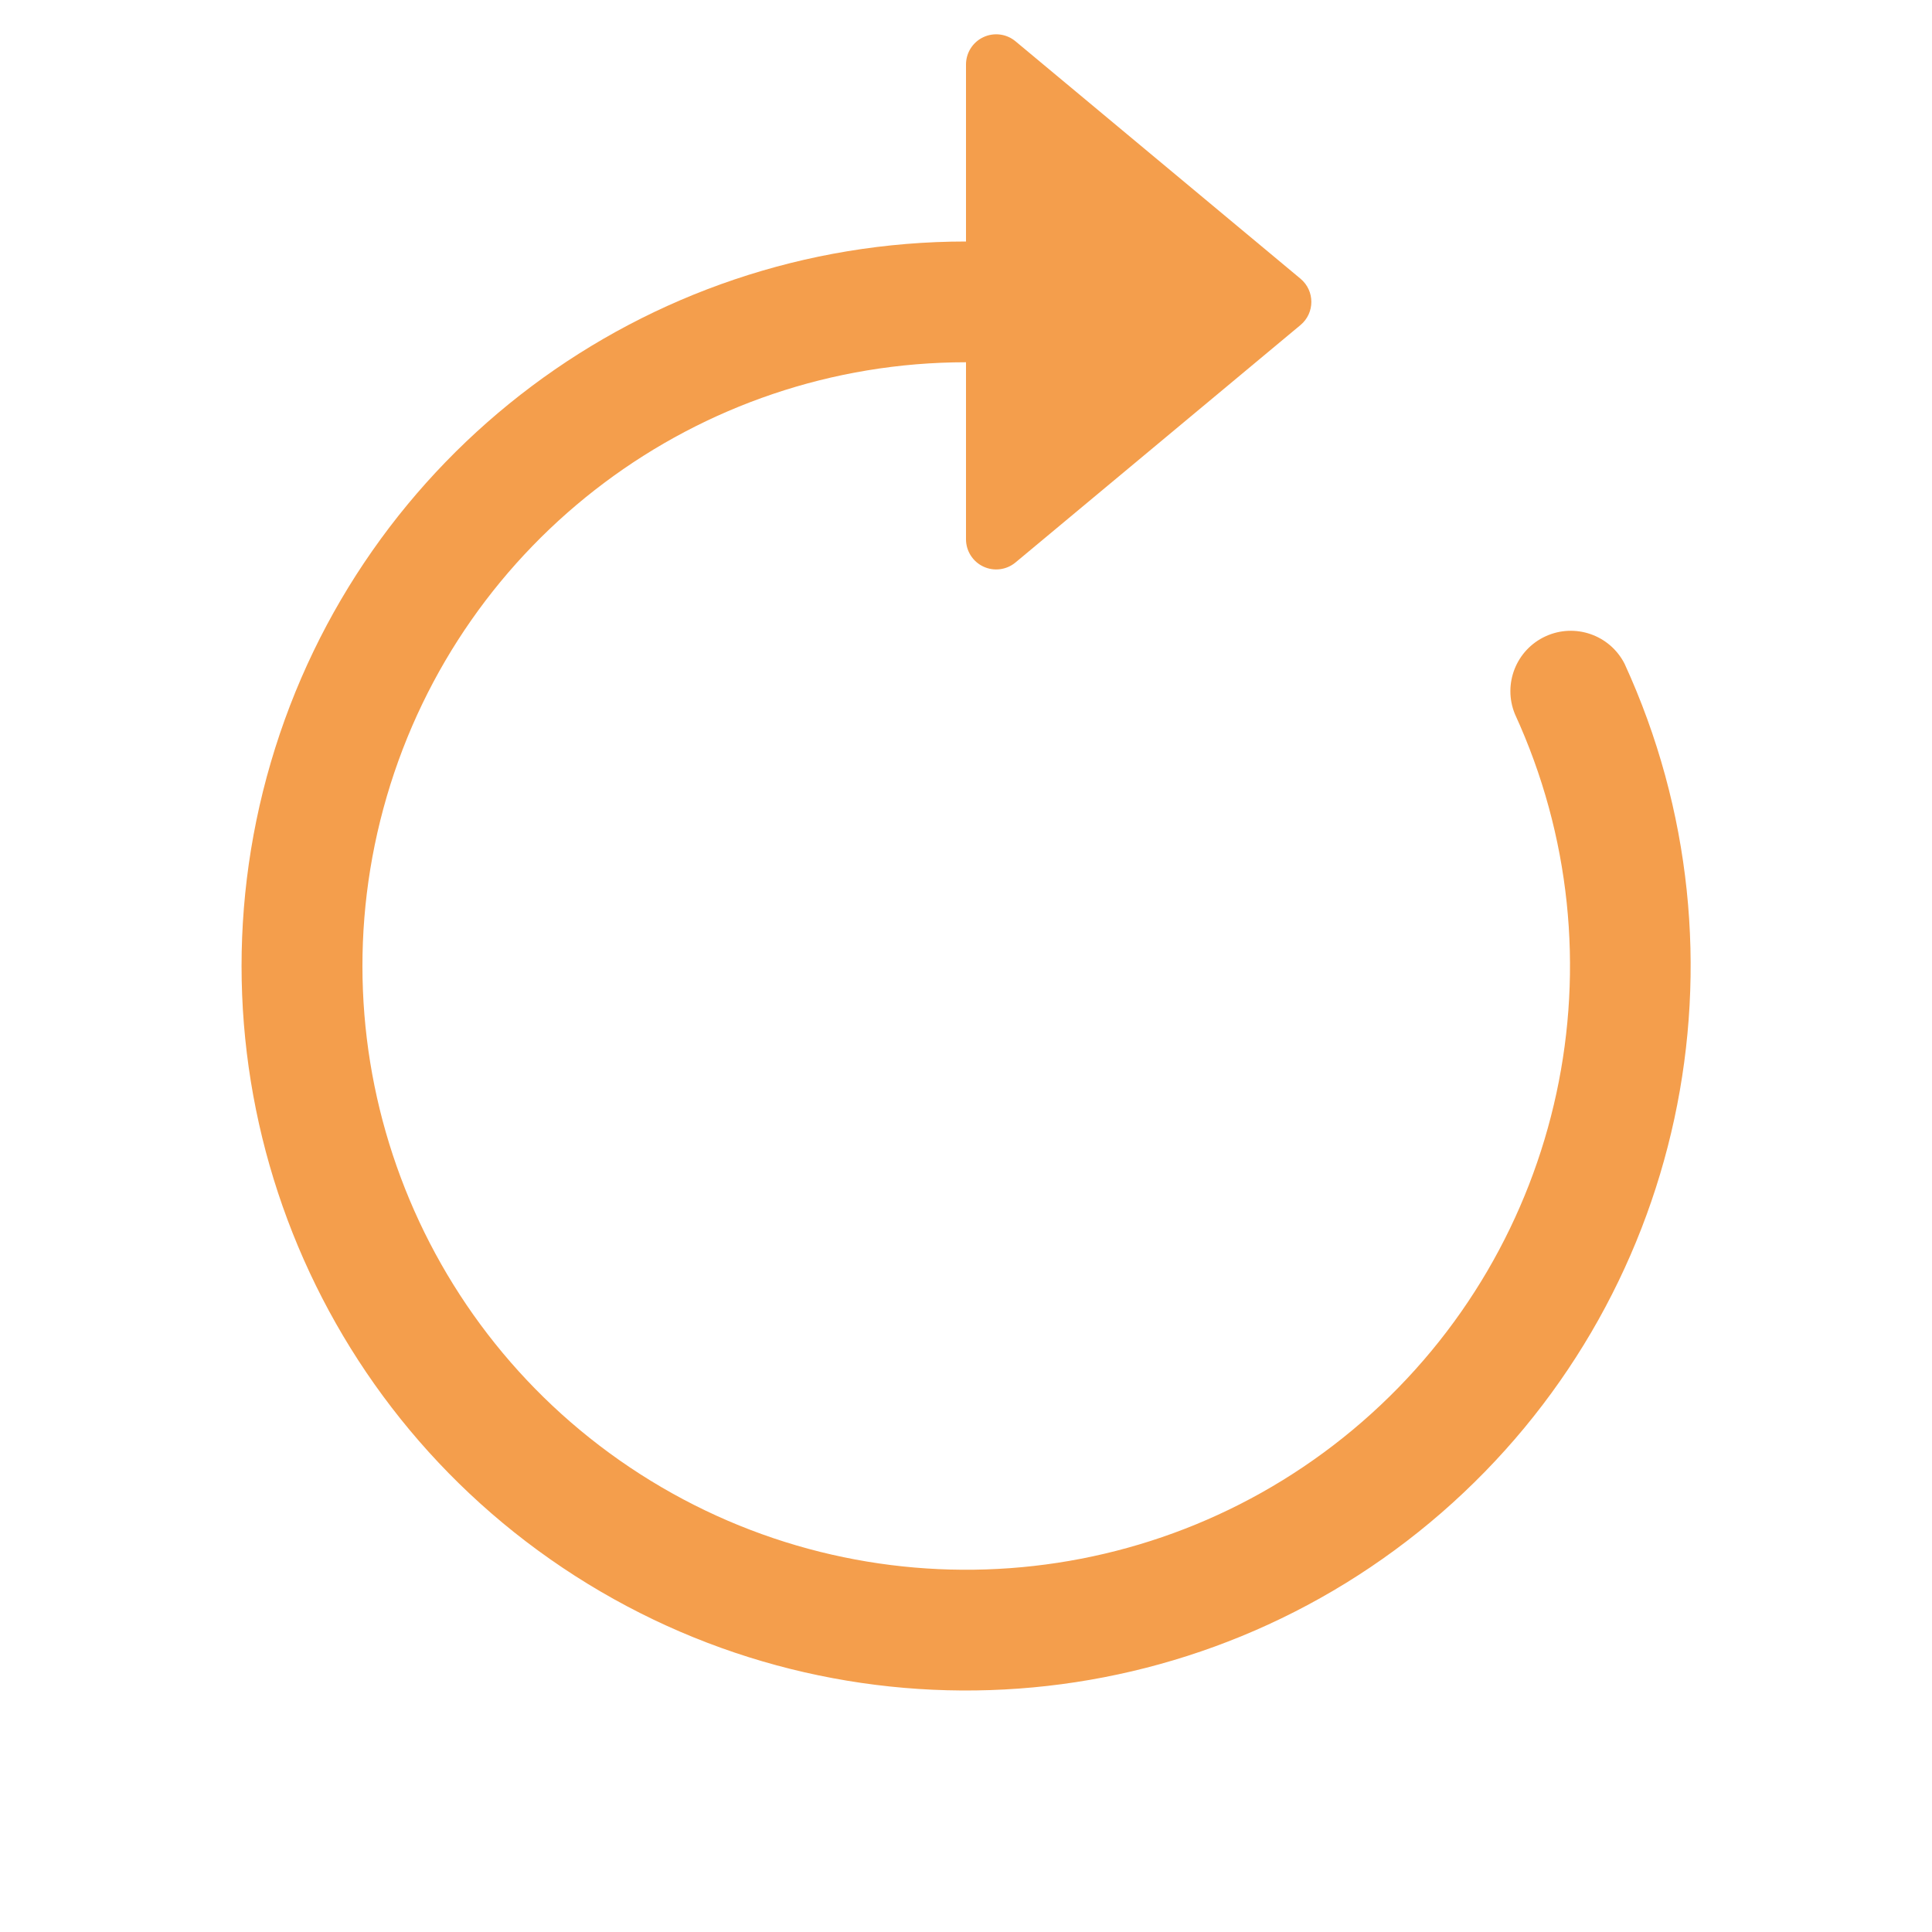
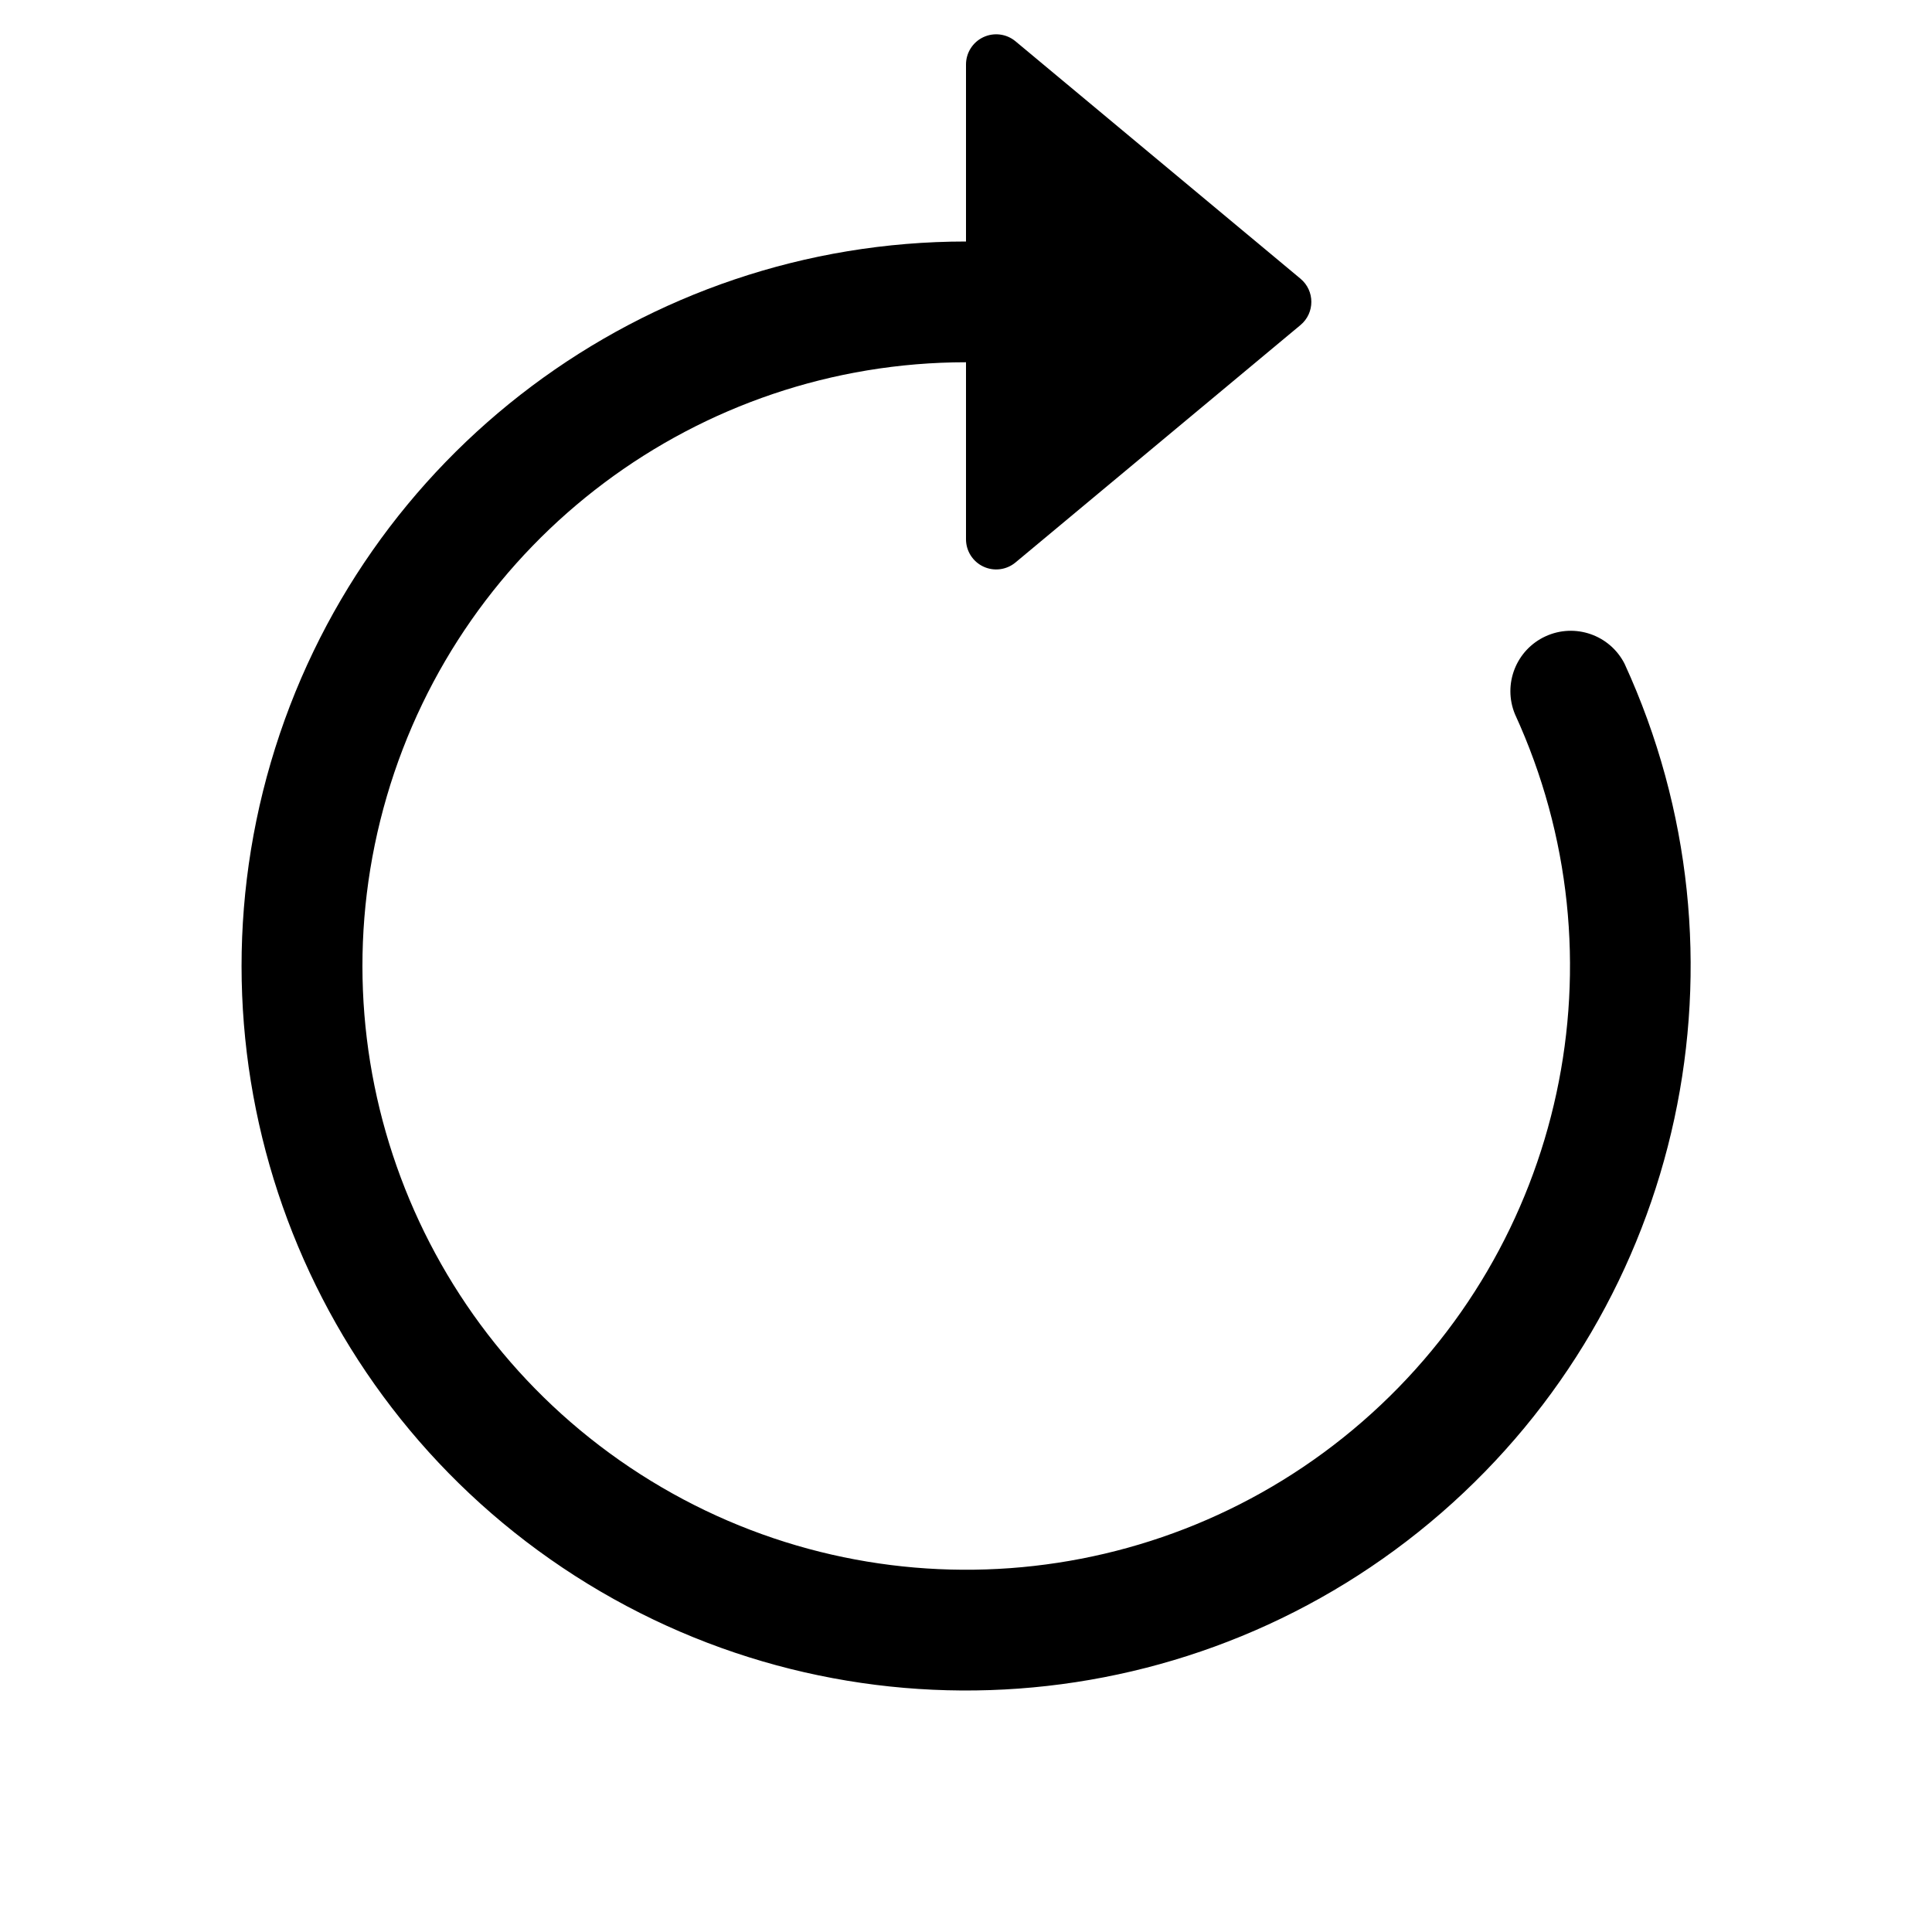
- <svg xmlns="http://www.w3.org/2000/svg" width="16" height="16" fill="#F49E4C" class="bi bi-arrow-clockwise" viewBox="0 0 16 16">
+ <svg xmlns="http://www.w3.org/2000/svg" width="16" height="16" fill="currentColor" class="bi bi-arrow-clockwise" viewBox="0 0 16 16">
  <path fill-rule="evenodd" d="M8 3a5 5 0 1 0 4.546 2.914.5.5 0 0 1 .908-.417A6 6 0 1 1 8 2v1z" />
  <path d="M8 4.466V.534a.25.25 0 0 1 .41-.192l2.36 1.966c.12.1.12.284 0 .384L8.41 4.658A.25.25 0 0 1 8 4.466z" />
</svg>
